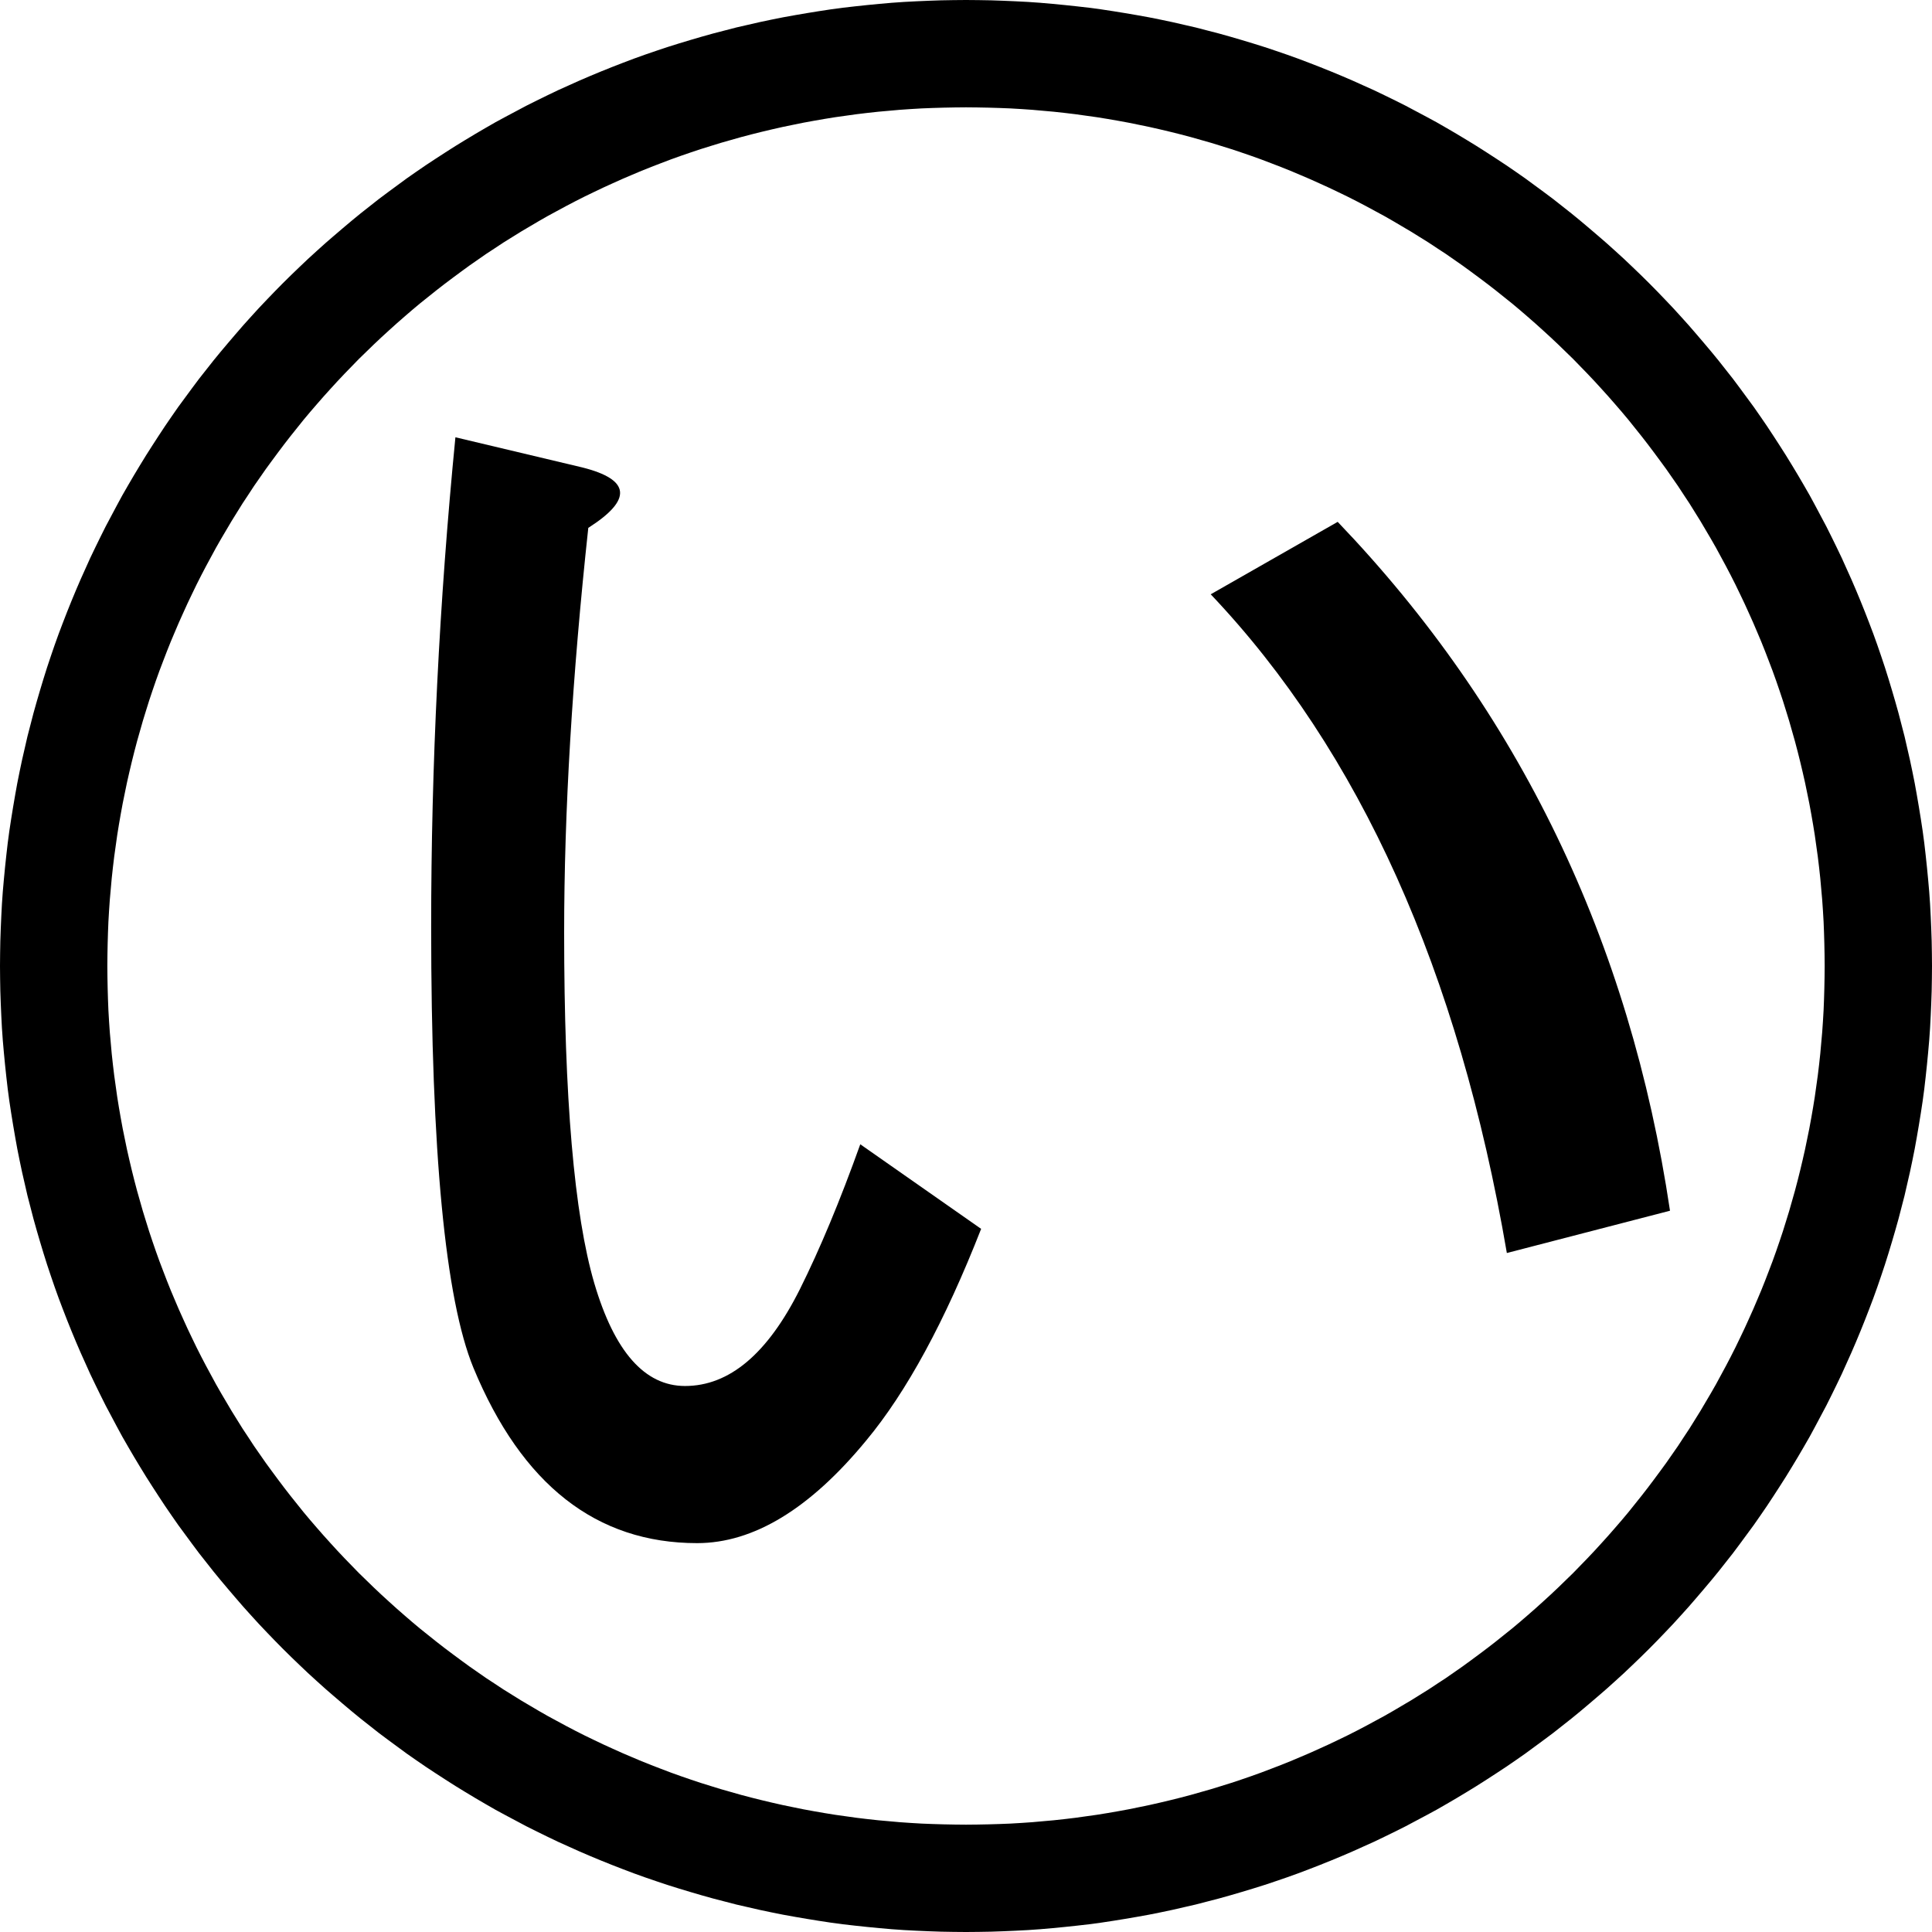
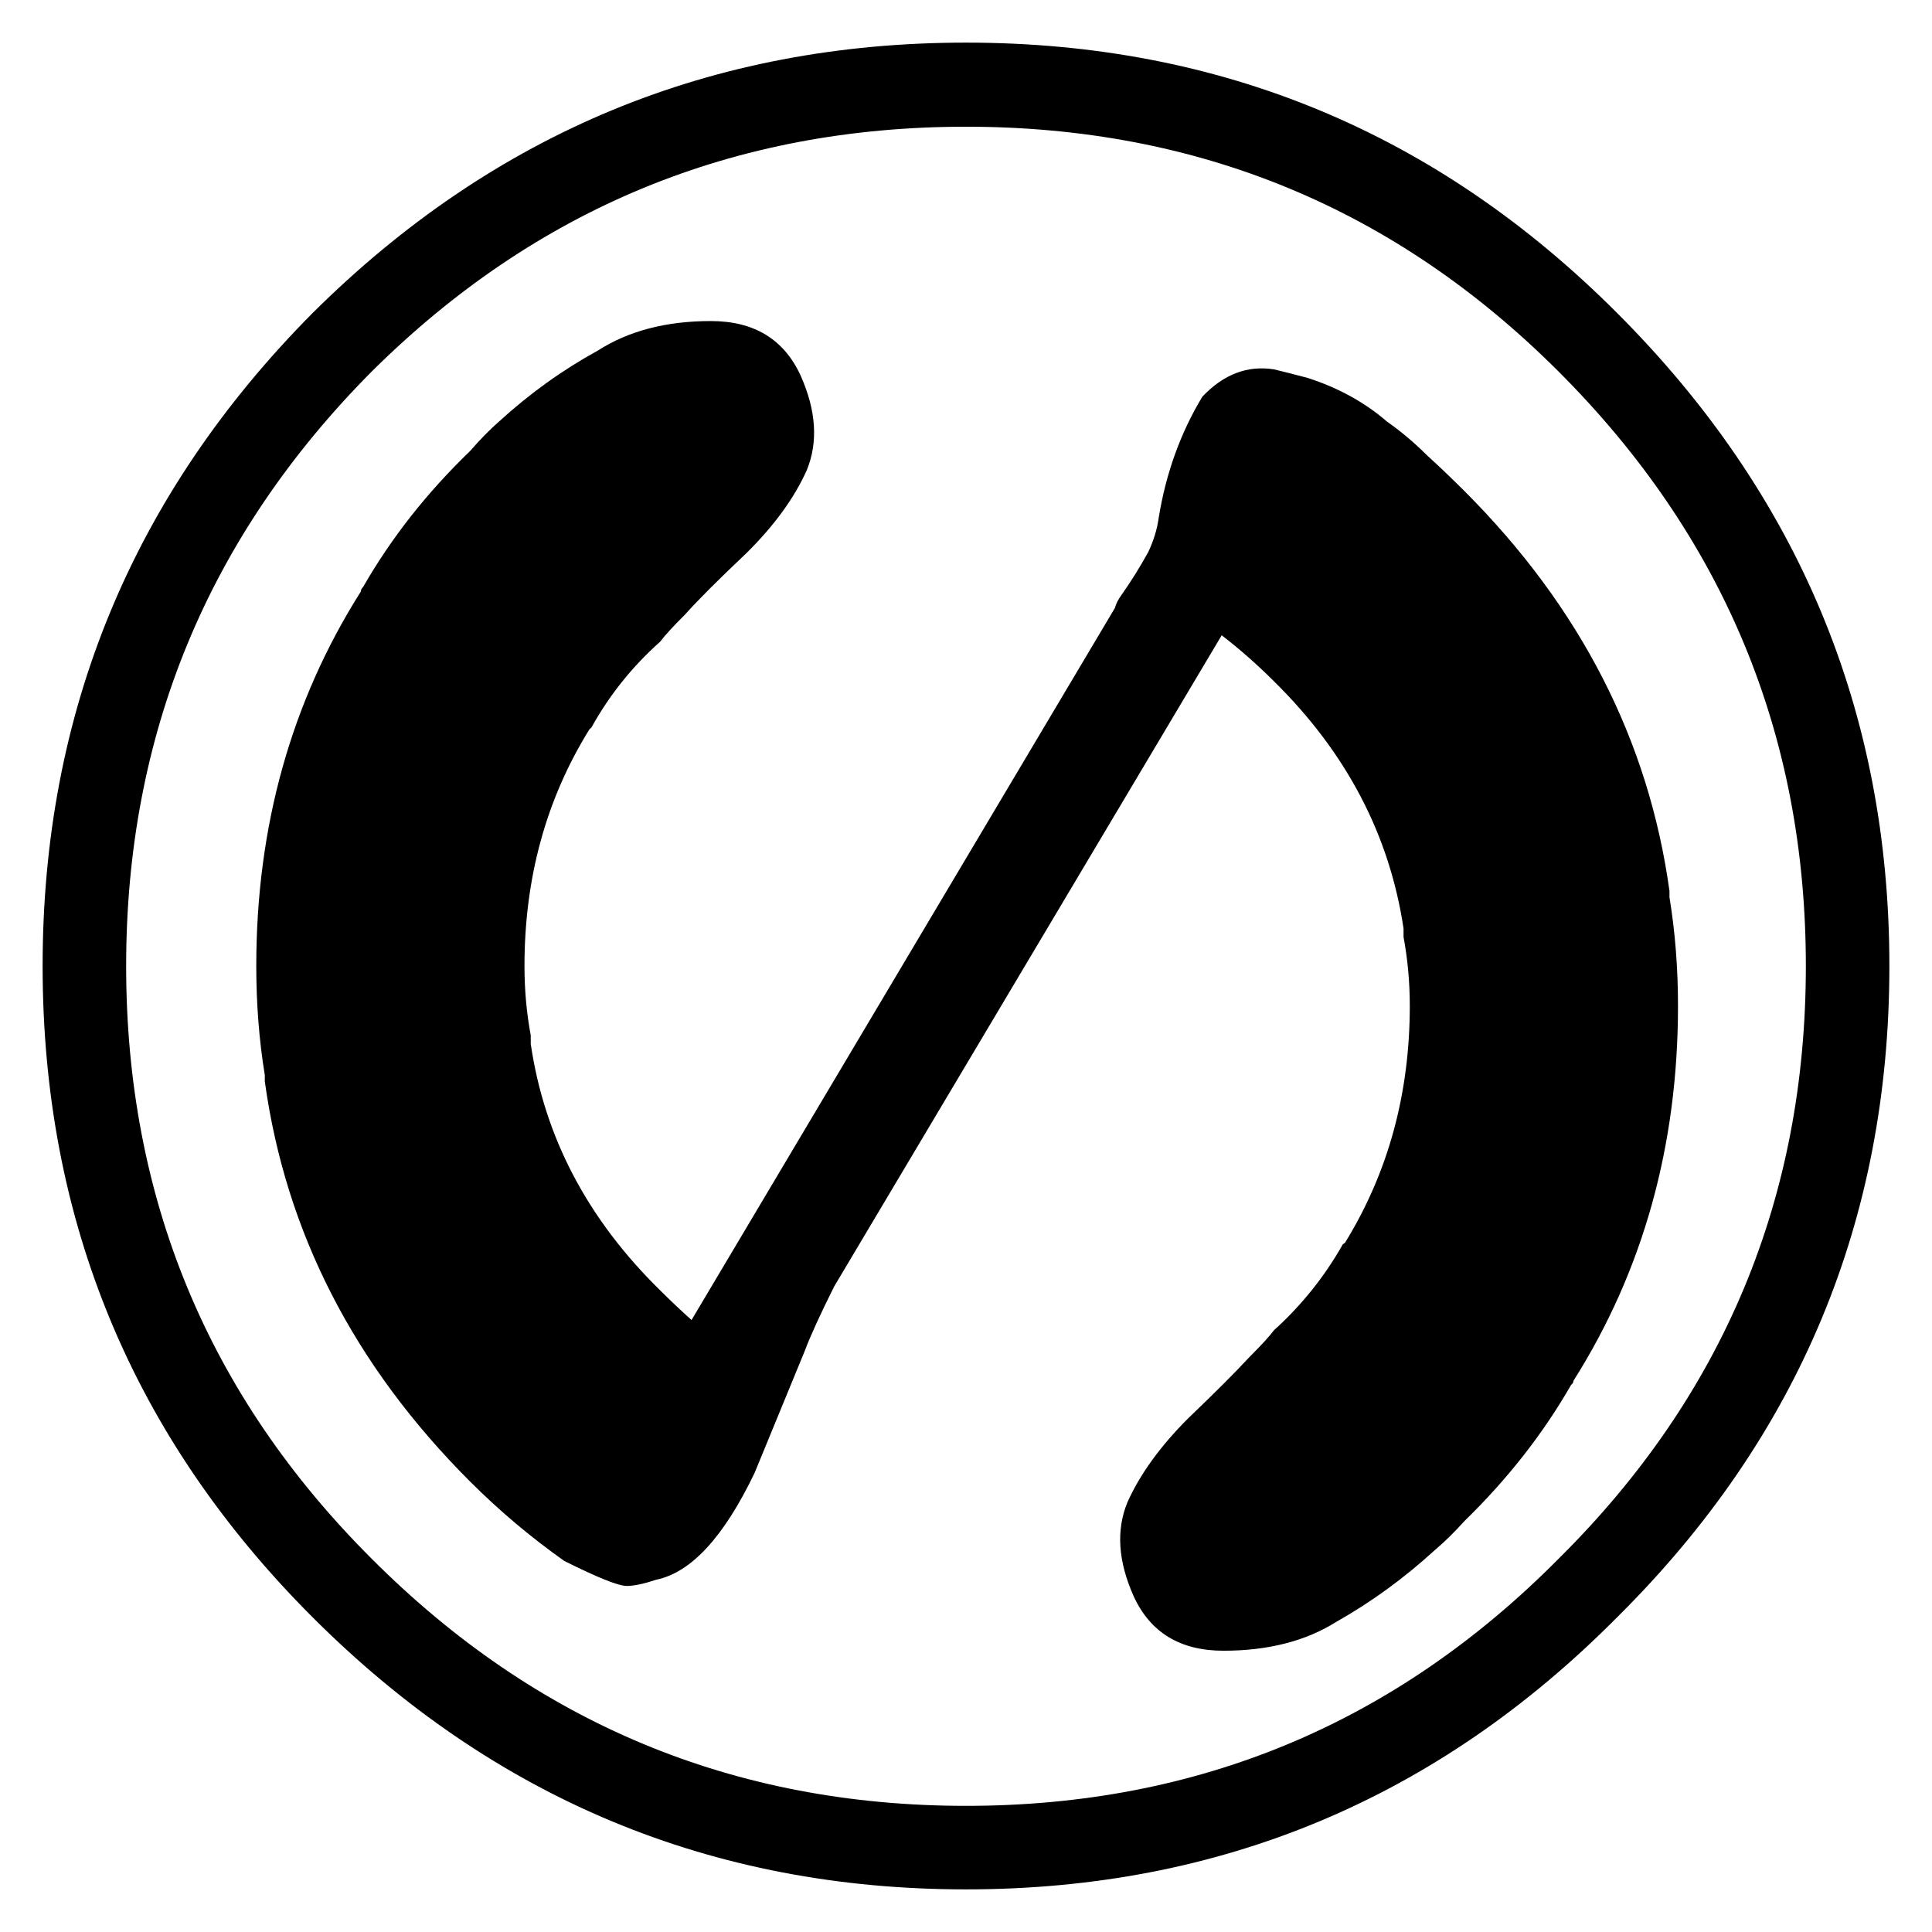
- <svg xmlns="http://www.w3.org/2000/svg" width="100%" height="100%" viewBox="0 0 18 18" version="1.1" xml:space="preserve" style="fill-rule:evenodd;clip-rule:evenodd;stroke-linejoin:round;stroke-miterlimit:2;">
-   <path d="M9.116,0.001l0.116,0.002l0.116,0.004l0.115,0.005l0.115,0.006l0.114,0.008l0.114,0.01l0.114,0.011l0.113,0.012l0.113,0.013l0.112,0.015l0.112,0.017l0.111,0.018l0.111,0.019l0.111,0.02l0.11,0.022l0.109,0.023l0.109,0.025l0.109,0.025l0.108,0.028l0.108,0.028l0.107,0.03l0.106,0.031l0.106,0.032l0.105,0.033l0.105,0.035l0.105,0.036l0.103,0.037l0.103,0.039l0.103,0.04l0.102,0.041l0.101,0.042l0.1,0.043l0.1,0.045l0.1,0.045l0.098,0.047l0.098,0.048l0.098,0.049l0.096,0.051l0.096,0.051l0.096,0.052l0.094,0.054l0.094,0.055l0.093,0.056l0.093,0.057l0.091,0.058l0.091,0.059l0.091,0.06l0.089,0.061l0.089,0.062l0.087,0.064l0.087,0.064l0.087,0.065l0.085,0.067l0.085,0.067l0.083,0.068l0.083,0.07l0.082,0.07l0.082,0.071l0.08,0.072l0.08,0.073l0.078,0.074l0.078,0.075l0.077,0.076l0.076,0.077l0.075,0.078l0.074,0.078l0.073,0.08l0.072,0.08l0.071,0.082l0.07,0.082l0.07,0.083l0.068,0.083l0.067,0.085l0.067,0.085l0.065,0.087l0.064,0.087l0.064,0.087l0.062,0.089l0.061,0.089l0.06,0.091l0.059,0.091l0.058,0.091l0.057,0.093l0.056,0.093l0.055,0.094l0.054,0.094l0.052,0.096l0.051,0.096l0.051,0.096l0.049,0.098l0.048,0.098l0.047,0.098l0.045,0.1l0.045,0.1l0.043,0.1l0.042,0.101l0.041,0.102l0.04,0.103l0.039,0.103l0.037,0.103l0.036,0.105l0.035,0.105l0.033,0.105l0.032,0.106l0.031,0.106l0.03,0.107l0.028,0.108l0.028,0.108l0.025,0.109l0.025,0.109l0.023,0.109l0.022,0.11l0.02,0.111l0.019,0.111l0.018,0.111l0.017,0.112l0.015,0.112l0.013,0.113l0.012,0.113l0.011,0.114l0.01,0.114l0.008,0.114l0.006,0.115l0.005,0.115l0.004,0.116l0.002,0.116l0.001,0.116l-0.001,0.116l-0.002,0.116l-0.004,0.116l-0.005,0.115l-0.006,0.115l-0.008,0.114l-0.01,0.114l-0.011,0.114l-0.012,0.113l-0.013,0.113l-0.015,0.112l-0.017,0.112l-0.018,0.111l-0.019,0.111l-0.02,0.111l-0.022,0.11l-0.023,0.109l-0.025,0.109l-0.025,0.109l-0.028,0.108l-0.028,0.108l-0.03,0.107l-0.031,0.106l-0.032,0.106l-0.033,0.105l-0.035,0.105l-0.036,0.105l-0.037,0.103l-0.039,0.103l-0.04,0.103l-0.041,0.102l-0.042,0.101l-0.043,0.1l-0.045,0.1l-0.045,0.1l-0.047,0.098l-0.048,0.098l-0.049,0.098l-0.051,0.096l-0.051,0.096l-0.052,0.096l-0.054,0.094l-0.055,0.094l-0.056,0.093l-0.057,0.093l-0.058,0.091l-0.059,0.091l-0.06,0.091l-0.061,0.089l-0.062,0.089l-0.064,0.087l-0.064,0.087l-0.065,0.087l-0.067,0.085l-0.067,0.085l-0.068,0.083l-0.07,0.083l-0.07,0.082l-0.071,0.082l-0.072,0.08l-0.073,0.08l-0.074,0.078l-0.075,0.078l-0.076,0.077l-0.077,0.076l-0.078,0.075l-0.078,0.074l-0.08,0.073l-0.08,0.072l-0.082,0.071l-0.082,0.07l-0.083,0.07l-0.083,0.068l-0.085,0.067l-0.085,0.067l-0.087,0.065l-0.087,0.064l-0.087,0.064l-0.089,0.062l-0.089,0.061l-0.091,0.06l-0.091,0.059l-0.091,0.058l-0.093,0.057l-0.093,0.056l-0.094,0.055l-0.094,0.054l-0.096,0.052l-0.096,0.051l-0.096,0.051l-0.098,0.049l-0.098,0.048l-0.098,0.047l-0.1,0.045l-0.1,0.045l-0.1,0.043l-0.101,0.042l-0.102,0.041l-0.103,0.04l-0.103,0.039l-0.103,0.037l-0.105,0.036l-0.105,0.035l-0.105,0.033l-0.106,0.032l-0.106,0.031l-0.107,0.03l-0.108,0.028l-0.108,0.028l-0.109,0.025l-0.109,0.025l-0.109,0.023l-0.11,0.022l-0.111,0.02l-0.111,0.019l-0.111,0.018l-0.112,0.017l-0.112,0.015l-0.113,0.013l-0.113,0.012l-0.114,0.011l-0.114,0.01l-0.114,0.008l-0.115,0.006l-0.115,0.005l-0.116,0.004l-0.116,0.002l-0.116,0.001l-0.116,-0.001l-0.116,-0.002l-0.116,-0.004l-0.115,-0.005l-0.115,-0.006l-0.114,-0.008l-0.114,-0.01l-0.114,-0.011l-0.113,-0.012l-0.113,-0.013l-0.112,-0.015l-0.112,-0.017l-0.111,-0.018l-0.111,-0.019l-0.111,-0.02l-0.11,-0.022l-0.109,-0.023l-0.109,-0.025l-0.109,-0.025l-0.108,-0.028l-0.108,-0.028l-0.107,-0.03l-0.106,-0.031l-0.106,-0.032l-0.105,-0.033l-0.105,-0.035l-0.105,-0.036l-0.103,-0.037l-0.103,-0.039l-0.103,-0.04l-0.102,-0.041l-0.101,-0.042l-0.1,-0.043l-0.1,-0.045l-0.1,-0.045l-0.098,-0.047l-0.098,-0.048l-0.098,-0.049l-0.096,-0.051l-0.096,-0.051l-0.096,-0.052l-0.094,-0.054l-0.094,-0.055l-0.093,-0.056l-0.093,-0.057l-0.091,-0.058l-0.091,-0.059l-0.091,-0.06l-0.089,-0.061l-0.089,-0.062l-0.087,-0.064l-0.087,-0.064l-0.087,-0.065l-0.085,-0.067l-0.085,-0.067l-0.083,-0.068l-0.083,-0.07l-0.082,-0.07l-0.082,-0.071l-0.08,-0.072l-0.08,-0.073l-0.078,-0.074l-0.078,-0.075l-0.077,-0.076l-0.076,-0.077l-0.075,-0.078l-0.074,-0.078l-0.073,-0.08l-0.072,-0.08l-0.071,-0.082l-0.07,-0.082l-0.07,-0.083l-0.068,-0.083l-0.067,-0.085l-0.067,-0.085l-0.065,-0.087l-0.064,-0.087l-0.064,-0.087l-0.062,-0.089l-0.061,-0.089l-0.06,-0.091l-0.059,-0.091l-0.058,-0.091l-0.057,-0.093l-0.056,-0.093l-0.055,-0.094l-0.054,-0.094l-0.052,-0.096l-0.051,-0.096l-0.051,-0.096l-0.049,-0.098l-0.048,-0.098l-0.047,-0.098l-0.045,-0.1l-0.045,-0.1l-0.043,-0.1l-0.042,-0.101l-0.041,-0.102l-0.04,-0.103l-0.039,-0.103l-0.037,-0.103l-0.036,-0.105l-0.035,-0.105l-0.033,-0.105l-0.032,-0.106l-0.031,-0.106l-0.03,-0.107l-0.028,-0.108l-0.028,-0.108l-0.025,-0.109l-0.025,-0.109l-0.023,-0.109l-0.022,-0.11l-0.02,-0.111l-0.019,-0.111l-0.018,-0.111l-0.017,-0.112l-0.015,-0.112l-0.013,-0.113l-0.012,-0.113l-0.011,-0.114l-0.01,-0.114l-0.008,-0.114l-0.006,-0.115l-0.005,-0.115l-0.004,-0.116l-0.002,-0.116l-0.001,-0.116l0.001,-0.116l0.002,-0.116l0.004,-0.116l0.005,-0.115l0.006,-0.115l0.008,-0.114l0.01,-0.114l0.011,-0.114l0.012,-0.113l0.013,-0.113l0.015,-0.112l0.017,-0.112l0.018,-0.111l0.019,-0.111l0.02,-0.111l0.022,-0.11l0.023,-0.109l0.025,-0.109l0.025,-0.109l0.028,-0.108l0.028,-0.108l0.03,-0.107l0.031,-0.106l0.032,-0.106l0.033,-0.105l0.035,-0.105l0.036,-0.105l0.037,-0.103l0.039,-0.103l0.04,-0.103l0.041,-0.102l0.042,-0.101l0.043,-0.1l0.045,-0.1l0.045,-0.1l0.047,-0.098l0.048,-0.098l0.049,-0.098l0.051,-0.096l0.051,-0.096l0.052,-0.096l0.054,-0.094l0.055,-0.094l0.056,-0.093l0.057,-0.093l0.058,-0.091l0.059,-0.091l0.06,-0.091l0.061,-0.089l0.062,-0.089l0.064,-0.087l0.064,-0.087l0.065,-0.087l0.067,-0.085l0.067,-0.085l0.068,-0.083l0.07,-0.083l0.07,-0.082l0.071,-0.082l0.072,-0.08l0.073,-0.08l0.074,-0.078l0.075,-0.078l0.076,-0.077l0.077,-0.076l0.078,-0.075l0.078,-0.074l0.08,-0.073l0.08,-0.072l0.082,-0.071l0.082,-0.07l0.083,-0.07l0.083,-0.068l0.085,-0.067l0.085,-0.067l0.087,-0.065l0.087,-0.064l0.087,-0.064l0.089,-0.062l0.089,-0.061l0.091,-0.06l0.091,-0.059l0.091,-0.058l0.093,-0.057l0.093,-0.056l0.094,-0.055l0.094,-0.054l0.096,-0.052l0.096,-0.051l0.096,-0.051l0.098,-0.049l0.098,-0.048l0.098,-0.047l0.1,-0.045l0.1,-0.045l0.1,-0.043l0.101,-0.042l0.102,-0.041l0.103,-0.04l0.103,-0.039l0.103,-0.037l0.105,-0.036l0.105,-0.035l0.105,-0.033l0.106,-0.032l0.106,-0.031l0.107,-0.03l0.108,-0.028l0.108,-0.028l0.109,-0.025l0.109,-0.025l0.109,-0.023l0.11,-0.022l0.111,-0.02l0.111,-0.019l0.111,-0.018l0.112,-0.017l0.112,-0.015l0.113,-0.013l0.113,-0.012l0.114,-0.011l0.114,-0.01l0.114,-0.008l0.115,-0.006l0.115,-0.005l0.116,-0.004l0.116,-0.002l0.116,-0.001l0.116,0.001Zm-0.22,1l-0.103,0.002l-0.103,0.003l-0.102,0.004l-0.102,0.006l-0.102,0.007l-0.101,0.009l-0.101,0.009l-0.101,0.011l-0.1,0.012l-0.1,0.014l-0.1,0.014l-0.099,0.016l-0.098,0.017l-0.098,0.018l-0.098,0.02l-0.097,0.02l-0.097,0.022l-0.097,0.023l-0.096,0.024l-0.095,0.025l-0.095,0.027l-0.095,0.027l-0.094,0.029l-0.093,0.029l-0.093,0.031l-0.093,0.032l-0.092,0.033l-0.092,0.035l-0.091,0.035l-0.09,0.036l-0.09,0.038l-0.089,0.038l-0.089,0.04l-0.088,0.04l-0.088,0.042l-0.087,0.042l-0.087,0.044l-0.086,0.045l-0.085,0.046l-0.085,0.046l-0.084,0.048l-0.083,0.049l-0.083,0.049l-0.082,0.051l-0.082,0.051l-0.08,0.053l-0.081,0.053l-0.079,0.055l-0.079,0.055l-0.078,0.057l-0.077,0.057l-0.077,0.058l-0.076,0.059l-0.075,0.06l-0.075,0.06l-0.074,0.062l-0.073,0.063l-0.072,0.063l-0.071,0.064l-0.071,0.065l-0.07,0.066l-0.069,0.067l-0.069,0.067l-0.067,0.069l-0.067,0.069l-0.066,0.07l-0.065,0.071l-0.064,0.071l-0.063,0.072l-0.063,0.073l-0.062,0.074l-0.06,0.075l-0.06,0.075l-0.059,0.076l-0.058,0.077l-0.057,0.077l-0.057,0.078l-0.055,0.079l-0.055,0.079l-0.053,0.081l-0.053,0.08l-0.051,0.082l-0.051,0.082l-0.049,0.083l-0.049,0.083l-0.048,0.084l-0.046,0.085l-0.046,0.085l-0.045,0.086l-0.044,0.087l-0.042,0.087l-0.042,0.088l-0.04,0.088l-0.04,0.089l-0.038,0.089l-0.038,0.09l-0.036,0.09l-0.035,0.091l-0.035,0.092l-0.033,0.092l-0.032,0.093l-0.031,0.093l-0.029,0.093l-0.029,0.094l-0.027,0.095l-0.027,0.095l-0.025,0.095l-0.024,0.096l-0.023,0.097l-0.022,0.097l-0.02,0.097l-0.02,0.098l-0.018,0.098l-0.017,0.098l-0.016,0.099l-0.014,0.1l-0.014,0.1l-0.012,0.1l-0.011,0.101l-0.009,0.101l-0.009,0.101l-0.007,0.102l-0.006,0.102l-0.004,0.102l-0.003,0.103l-0.002,0.103l-0.001,0.104l0.001,0.104l0.002,0.103l0.003,0.103l0.004,0.102l0.006,0.102l0.007,0.102l0.009,0.101l0.009,0.101l0.011,0.101l0.012,0.1l0.014,0.1l0.014,0.1l0.016,0.099l0.017,0.098l0.018,0.098l0.02,0.098l0.02,0.097l0.022,0.097l0.023,0.097l0.024,0.096l0.025,0.095l0.027,0.095l0.027,0.095l0.029,0.094l0.029,0.093l0.031,0.093l0.032,0.093l0.033,0.092l0.035,0.092l0.035,0.091l0.036,0.09l0.038,0.09l0.038,0.089l0.04,0.089l0.04,0.088l0.042,0.088l0.042,0.087l0.044,0.087l0.045,0.086l0.046,0.085l0.046,0.085l0.048,0.084l0.049,0.083l0.049,0.083l0.051,0.082l0.051,0.082l0.053,0.08l0.053,0.081l0.055,0.079l0.055,0.079l0.057,0.078l0.057,0.077l0.058,0.077l0.059,0.076l0.06,0.075l0.06,0.075l0.062,0.074l0.063,0.073l0.063,0.072l0.064,0.071l0.065,0.071l0.066,0.07l0.067,0.069l0.067,0.069l0.069,0.067l0.069,0.067l0.07,0.066l0.071,0.065l0.071,0.064l0.072,0.063l0.073,0.063l0.074,0.062l0.075,0.06l0.075,0.06l0.076,0.059l0.077,0.058l0.077,0.057l0.078,0.057l0.079,0.055l0.079,0.055l0.081,0.053l0.08,0.053l0.082,0.051l0.082,0.051l0.083,0.049l0.083,0.049l0.084,0.048l0.085,0.046l0.085,0.046l0.086,0.045l0.087,0.044l0.087,0.042l0.088,0.042l0.088,0.04l0.089,0.04l0.089,0.038l0.09,0.038l0.09,0.036l0.091,0.035l0.092,0.035l0.092,0.033l0.093,0.032l0.093,0.031l0.093,0.029l0.094,0.029l0.095,0.027l0.095,0.027l0.095,0.025l0.096,0.024l0.097,0.023l0.097,0.022l0.097,0.02l0.098,0.02l0.098,0.018l0.098,0.017l0.099,0.016l0.1,0.014l0.1,0.014l0.1,0.012l0.101,0.011l0.101,0.009l0.101,0.009l0.102,0.007l0.102,0.006l0.102,0.004l0.103,0.003l0.103,0.002l0.104,0.001l0.104,-0.001l0.103,-0.002l0.103,-0.003l0.102,-0.004l0.102,-0.006l0.102,-0.007l0.101,-0.009l0.101,-0.009l0.101,-0.011l0.1,-0.012l0.1,-0.014l0.1,-0.014l0.099,-0.016l0.098,-0.017l0.098,-0.018l0.098,-0.02l0.097,-0.02l0.097,-0.022l0.097,-0.023l0.096,-0.024l0.095,-0.025l0.095,-0.027l0.095,-0.027l0.094,-0.029l0.093,-0.029l0.093,-0.031l0.093,-0.032l0.092,-0.033l0.092,-0.035l0.091,-0.035l0.09,-0.036l0.09,-0.038l0.089,-0.038l0.089,-0.04l0.088,-0.04l0.088,-0.042l0.087,-0.042l0.087,-0.044l0.086,-0.045l0.085,-0.046l0.085,-0.046l0.084,-0.048l0.083,-0.049l0.083,-0.049l0.082,-0.051l0.082,-0.051l0.08,-0.053l0.081,-0.053l0.079,-0.055l0.079,-0.055l0.078,-0.057l0.077,-0.057l0.077,-0.058l0.076,-0.059l0.075,-0.06l0.075,-0.06l0.074,-0.062l0.073,-0.063l0.072,-0.063l0.071,-0.064l0.071,-0.065l0.07,-0.066l0.069,-0.067l0.069,-0.067l0.067,-0.069l0.067,-0.069l0.066,-0.07l0.065,-0.071l0.064,-0.071l0.063,-0.072l0.063,-0.073l0.062,-0.074l0.06,-0.075l0.06,-0.075l0.059,-0.076l0.058,-0.077l0.057,-0.077l0.057,-0.078l0.055,-0.079l0.055,-0.079l0.053,-0.081l0.053,-0.08l0.051,-0.082l0.051,-0.082l0.049,-0.083l0.049,-0.083l0.048,-0.084l0.046,-0.085l0.046,-0.085l0.045,-0.086l0.044,-0.087l0.042,-0.087l0.042,-0.088l0.04,-0.088l0.04,-0.089l0.038,-0.089l0.038,-0.09l0.036,-0.09l0.035,-0.091l0.035,-0.092l0.033,-0.092l0.032,-0.093l0.031,-0.093l0.029,-0.093l0.029,-0.094l0.027,-0.095l0.027,-0.095l0.025,-0.095l0.024,-0.096l0.023,-0.097l0.022,-0.097l0.02,-0.097l0.02,-0.098l0.018,-0.098l0.017,-0.098l0.016,-0.099l0.014,-0.1l0.014,-0.1l0.012,-0.1l0.011,-0.101l0.009,-0.101l0.009,-0.101l0.007,-0.102l0.006,-0.102l0.004,-0.102l0.003,-0.103l0.002,-0.103l0.001,-0.104l-0.001,-0.104l-0.002,-0.103l-0.003,-0.103l-0.004,-0.102l-0.006,-0.102l-0.007,-0.102l-0.009,-0.101l-0.009,-0.101l-0.011,-0.101l-0.012,-0.1l-0.014,-0.1l-0.014,-0.1l-0.016,-0.099l-0.017,-0.098l-0.018,-0.098l-0.02,-0.098l-0.02,-0.097l-0.022,-0.097l-0.023,-0.097l-0.024,-0.096l-0.025,-0.095l-0.027,-0.095l-0.027,-0.095l-0.029,-0.094l-0.029,-0.093l-0.031,-0.093l-0.032,-0.093l-0.033,-0.092l-0.035,-0.092l-0.035,-0.091l-0.036,-0.09l-0.038,-0.09l-0.038,-0.089l-0.04,-0.089l-0.04,-0.088l-0.042,-0.088l-0.042,-0.087l-0.044,-0.087l-0.045,-0.086l-0.046,-0.085l-0.046,-0.085l-0.048,-0.084l-0.049,-0.083l-0.049,-0.083l-0.051,-0.082l-0.051,-0.082l-0.053,-0.08l-0.053,-0.081l-0.055,-0.079l-0.055,-0.079l-0.057,-0.078l-0.057,-0.077l-0.058,-0.077l-0.059,-0.076l-0.06,-0.075l-0.06,-0.075l-0.062,-0.074l-0.063,-0.073l-0.063,-0.072l-0.064,-0.071l-0.065,-0.071l-0.066,-0.07l-0.067,-0.069l-0.067,-0.069l-0.069,-0.067l-0.069,-0.067l-0.07,-0.066l-0.071,-0.065l-0.071,-0.064l-0.072,-0.063l-0.073,-0.063l-0.074,-0.062l-0.075,-0.06l-0.075,-0.06l-0.076,-0.059l-0.077,-0.058l-0.077,-0.057l-0.078,-0.057l-0.079,-0.055l-0.079,-0.055l-0.081,-0.053l-0.08,-0.053l-0.082,-0.051l-0.082,-0.051l-0.083,-0.049l-0.083,-0.049l-0.084,-0.048l-0.085,-0.046l-0.085,-0.046l-0.086,-0.045l-0.087,-0.044l-0.087,-0.042l-0.088,-0.042l-0.088,-0.04l-0.089,-0.04l-0.089,-0.038l-0.09,-0.038l-0.09,-0.036l-0.091,-0.035l-0.092,-0.035l-0.092,-0.033l-0.093,-0.032l-0.093,-0.031l-0.093,-0.029l-0.094,-0.029l-0.095,-0.027l-0.095,-0.027l-0.095,-0.025l-0.096,-0.024l-0.097,-0.023l-0.097,-0.022l-0.097,-0.02l-0.098,-0.02l-0.098,-0.018l-0.098,-0.017l-0.099,-0.016l-0.1,-0.014l-0.1,-0.014l-0.1,-0.012l-0.101,-0.011l-0.101,-0.009l-0.101,-0.009l-0.102,-0.007l-0.102,-0.006l-0.102,-0.004l-0.103,-0.003l-0.103,-0.002l-0.104,-0.001l-0.104,0.001Z" />
-   <path d="M9.141,11.449c-0.338,0.863 -0.695,1.52 -1.07,1.971c-0.525,0.638 -1.051,0.957 -1.576,0.957c-0.939,0 -1.633,-0.544 -2.084,-1.633c-0.262,-0.638 -0.394,-2.008 -0.394,-4.11c0,-1.501 0.075,-3.021 0.226,-4.56l1.182,0.281c0.45,0.113 0.469,0.3 0.056,0.563c-0.15,1.389 -0.225,2.646 -0.225,3.772c0,1.539 0.094,2.628 0.281,3.266c0.188,0.638 0.47,0.957 0.845,0.957c0.413,0 0.769,-0.3 1.07,-0.901c0.187,-0.375 0.375,-0.826 0.563,-1.351l1.126,0.788Zm3.322,-6.587c1.689,1.764 2.721,3.903 3.096,6.418l-1.52,0.394c-0.45,-2.627 -1.37,-4.673 -2.759,-6.137l1.183,-0.675Z" style="fill-rule:nonzero;" />
+ <svg xmlns="http://www.w3.org/2000/svg" width="100%" height="100%" viewBox="0 0 170 170" version="1.1" xml:space="preserve" style="fill-rule:evenodd;clip-rule:evenodd;stroke-linejoin:round;stroke-miterlimit:2;">
+   <g id="Layer_1" transform="matrix(1,0,0,1,-182.2,-101.7)">
+     <g>
+       <g id="Layer0_0_FILL">
+         <path d="M348.45,186.7C348.45,164.367 340.467,145.217 324.5,129.25C308.667,113.383 289.567,105.45 267.2,105.45C244.833,105.45 225.667,113.383 209.7,129.25C193.867,145.217 185.95,164.367 185.95,186.7C185.95,209.067 193.867,228.167 209.7,244C225.667,259.967 244.833,267.95 267.2,267.95C289.567,267.95 308.667,259.967 324.5,244C340.467,228.167 348.45,209.067 348.45,186.7M193.3,186.7C193.3,166.333 200.5,148.9 214.9,134.4C229.367,120.033 246.8,112.85 267.2,112.85C287.6,112.85 304.983,120.033 319.35,134.4C333.85,148.9 341.1,166.333 341.1,186.7C341.1,207.1 333.85,224.483 319.35,238.85C304.983,253.35 287.6,260.6 267.2,260.6C246.8,260.6 229.367,253.35 214.9,238.85C200.5,224.483 193.3,207.1 193.3,186.7M329.1,180.65L329.1,180.1C327.267,166.833 321.25,155.1 311.05,144.9C309.95,143.8 308.85,142.75 307.75,141.75C306.65,140.65 305.483,139.667 304.25,138.8C302.283,137.1 299.95,135.817 297.25,134.95C296.25,134.683 295.267,134.433 294.3,134.2C291.967,133.833 289.867,134.633 288,136.6C286.067,139.8 284.783,143.367 284.15,147.3C284.017,148.267 283.717,149.25 283.25,150.25C282.517,151.583 281.717,152.867 280.85,154.1C280.583,154.467 280.4,154.833 280.3,155.2L243.05,217.85C242.083,216.983 241.167,216.117 240.3,215.25C233.9,208.983 230.1,201.75 228.9,193.55L228.9,192.8C228.533,190.833 228.35,188.8 228.35,186.7C228.35,178.967 230.25,172.033 234.05,165.9L234.25,165.7C235.817,162.867 237.833,160.35 240.3,158.15C240.667,157.65 241.4,156.85 242.5,155.75C243.6,154.517 245.383,152.733 247.85,150.4C250.317,147.967 252.1,145.517 253.2,143.05C254.2,140.583 254.017,137.817 252.65,134.75C251.183,131.55 248.55,129.95 244.75,129.95C240.817,129.95 237.5,130.817 234.8,132.55C231.7,134.25 228.8,136.333 226.1,138.8C225.267,139.533 224.417,140.4 223.55,141.4C219.75,145.067 216.617,149.05 214.15,153.35C214.017,153.483 213.95,153.617 213.95,153.75C207.817,163.45 204.75,174.433 204.75,186.7C204.75,190.033 205,193.233 205.5,196.3L205.5,196.85C207.333,210.117 213.35,221.85 223.55,232.05C226.117,234.617 228.883,236.95 231.85,239.05C234.783,240.517 236.617,241.25 237.35,241.25C237.983,241.25 238.85,241.067 239.95,240.7C243.017,240.067 245.9,236.933 248.6,231.3L253,220.6C253.5,219.267 254.367,217.367 255.6,214.9L289.7,157.6C291.3,158.833 292.833,160.183 294.3,161.65C300.667,167.917 304.467,175.167 305.7,183.4L305.7,184.15C306.067,186.117 306.25,188.133 306.25,190.2C306.25,197.933 304.35,204.883 300.55,211.05L300.35,211.2C298.75,214.033 296.733,216.55 294.3,218.75C293.933,219.25 293.2,220.05 292.1,221.15C290.967,222.383 289.183,224.167 286.75,226.5C284.283,228.967 282.5,231.433 281.4,233.9C280.4,236.333 280.583,239.083 281.95,242.15C283.417,245.35 286.05,246.95 289.85,246.95C293.783,246.95 297.1,246.1 299.8,244.4C302.867,242.667 305.75,240.567 308.45,238.1C309.317,237.367 310.183,236.517 311.05,235.55C314.85,231.85 317.983,227.85 320.45,223.55C320.583,223.45 320.65,223.333 320.65,223.2C326.783,213.5 329.85,202.5 329.85,190.2C329.85,186.9 329.6,183.717 329.1,180.65Z" style="fill-rule:nonzero;" />
+       </g>
+     </g>
+   </g>
</svg>
